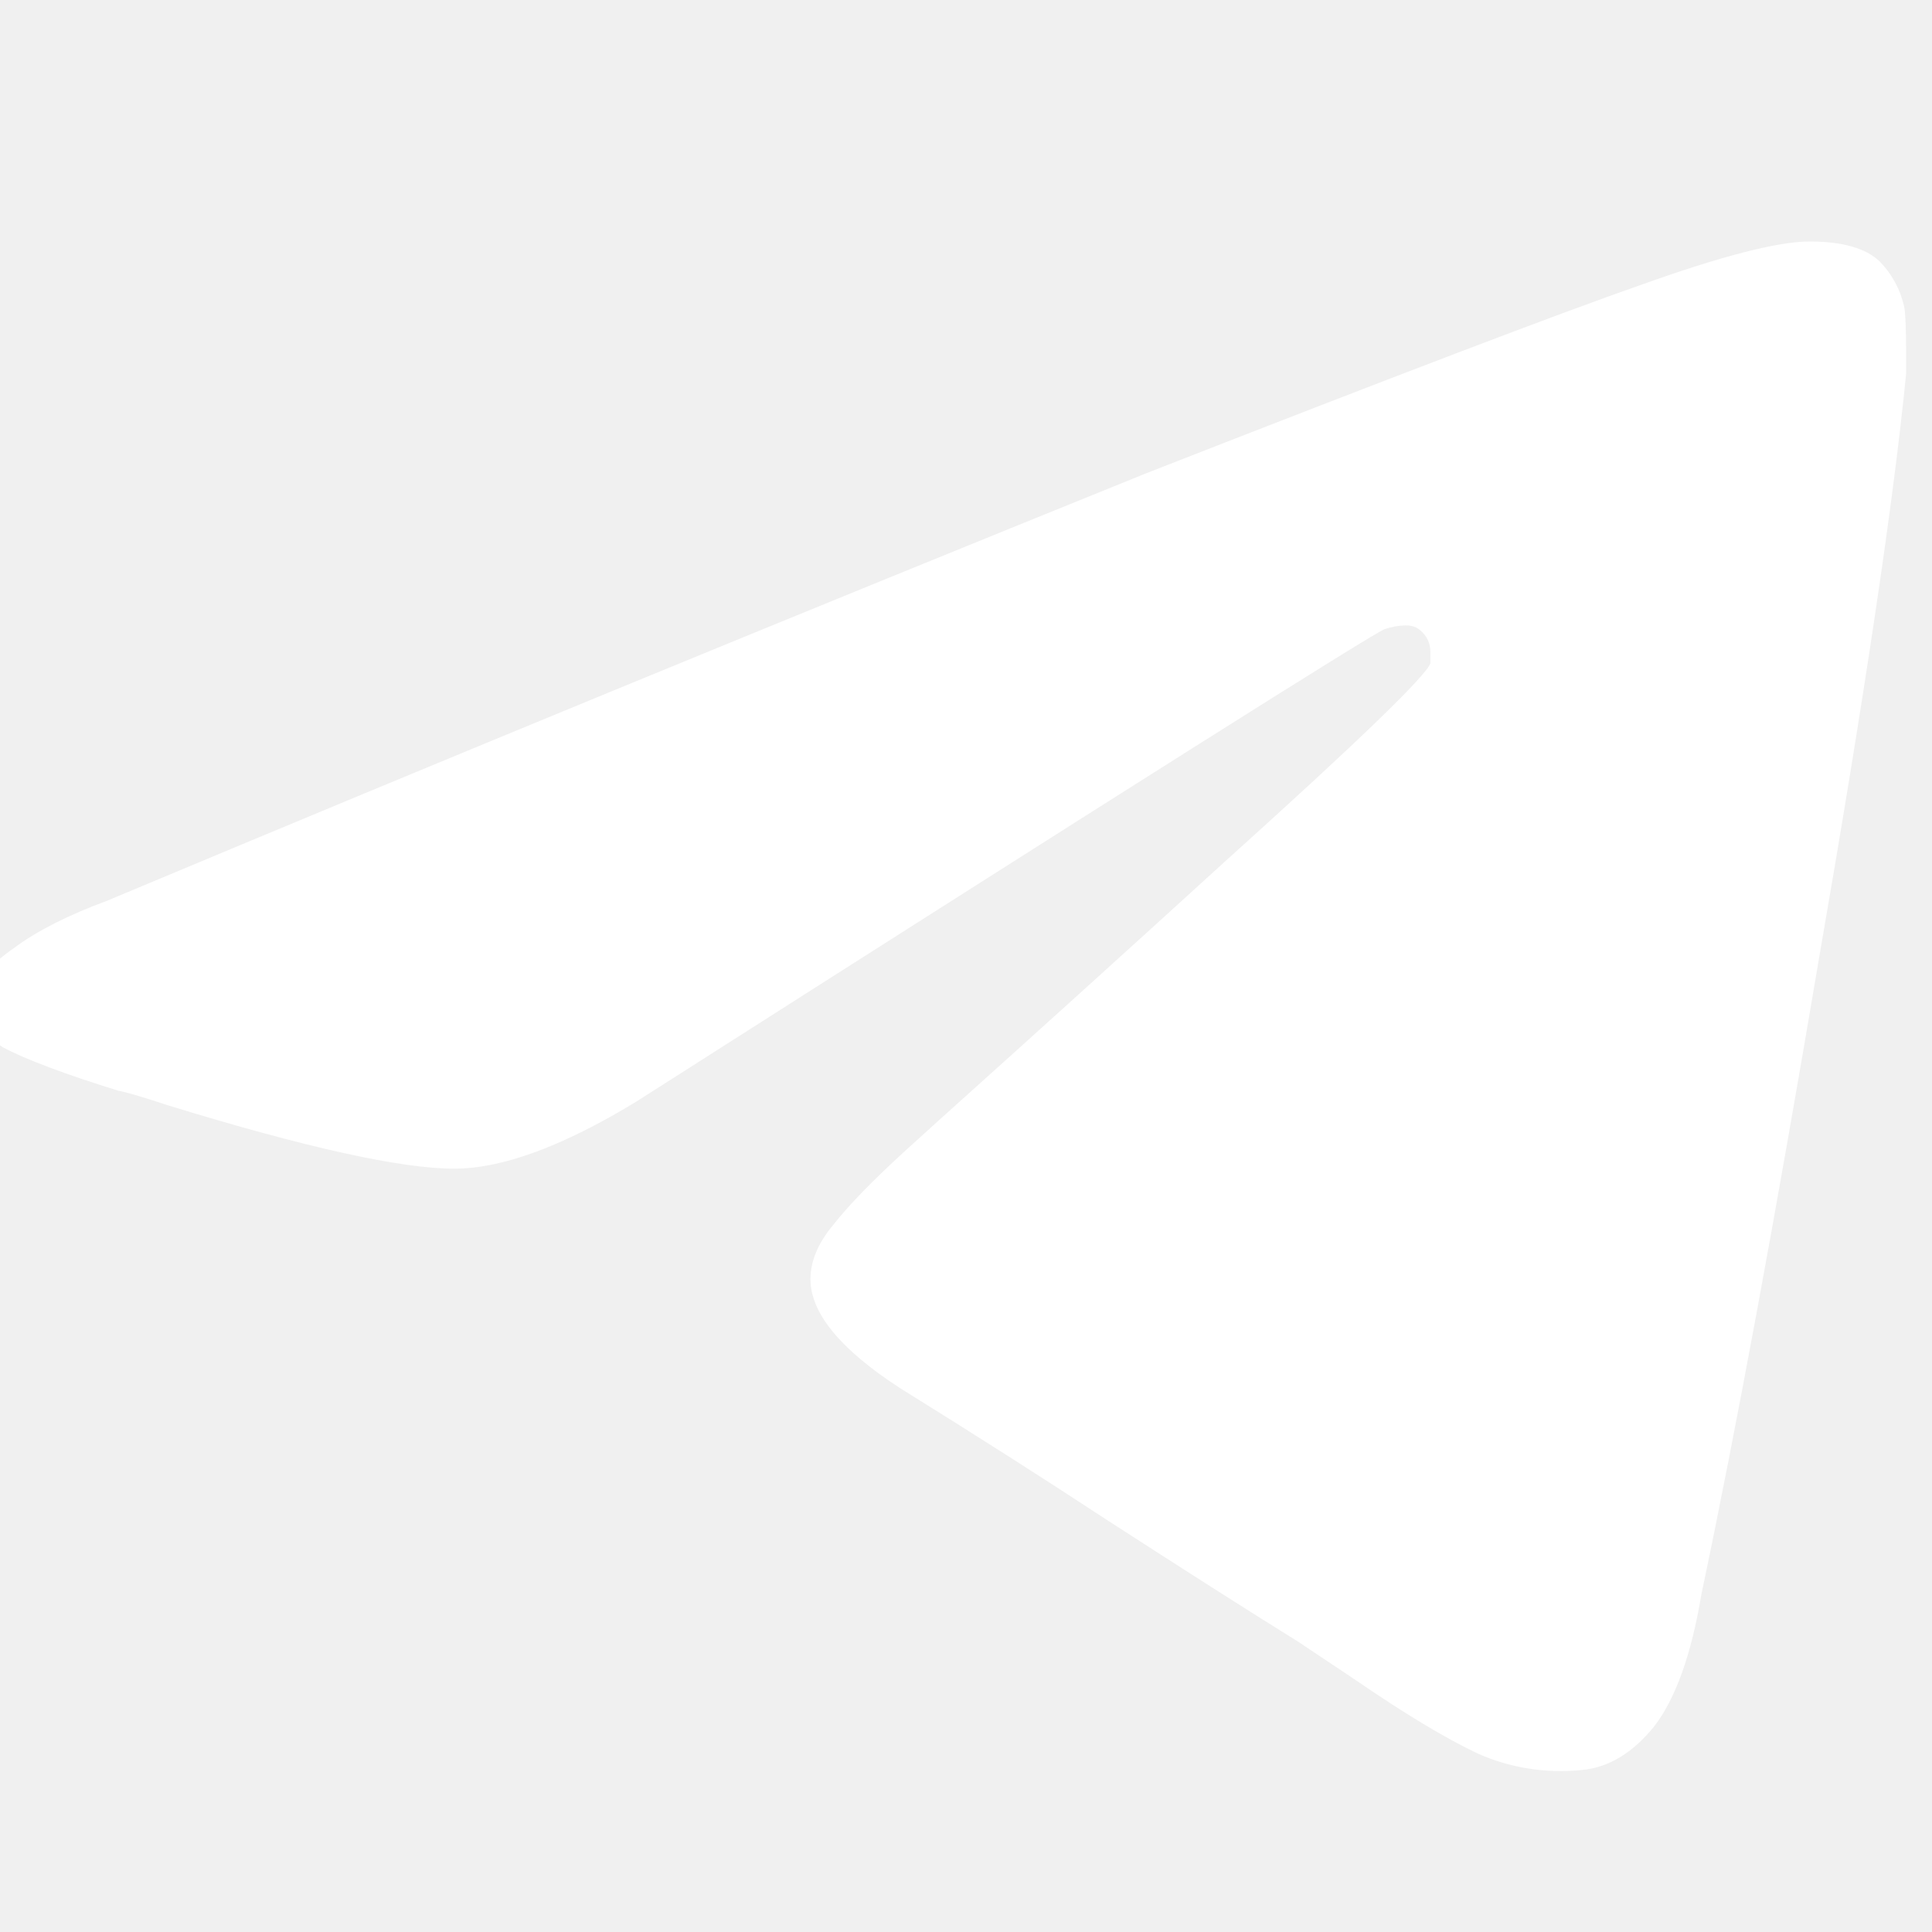
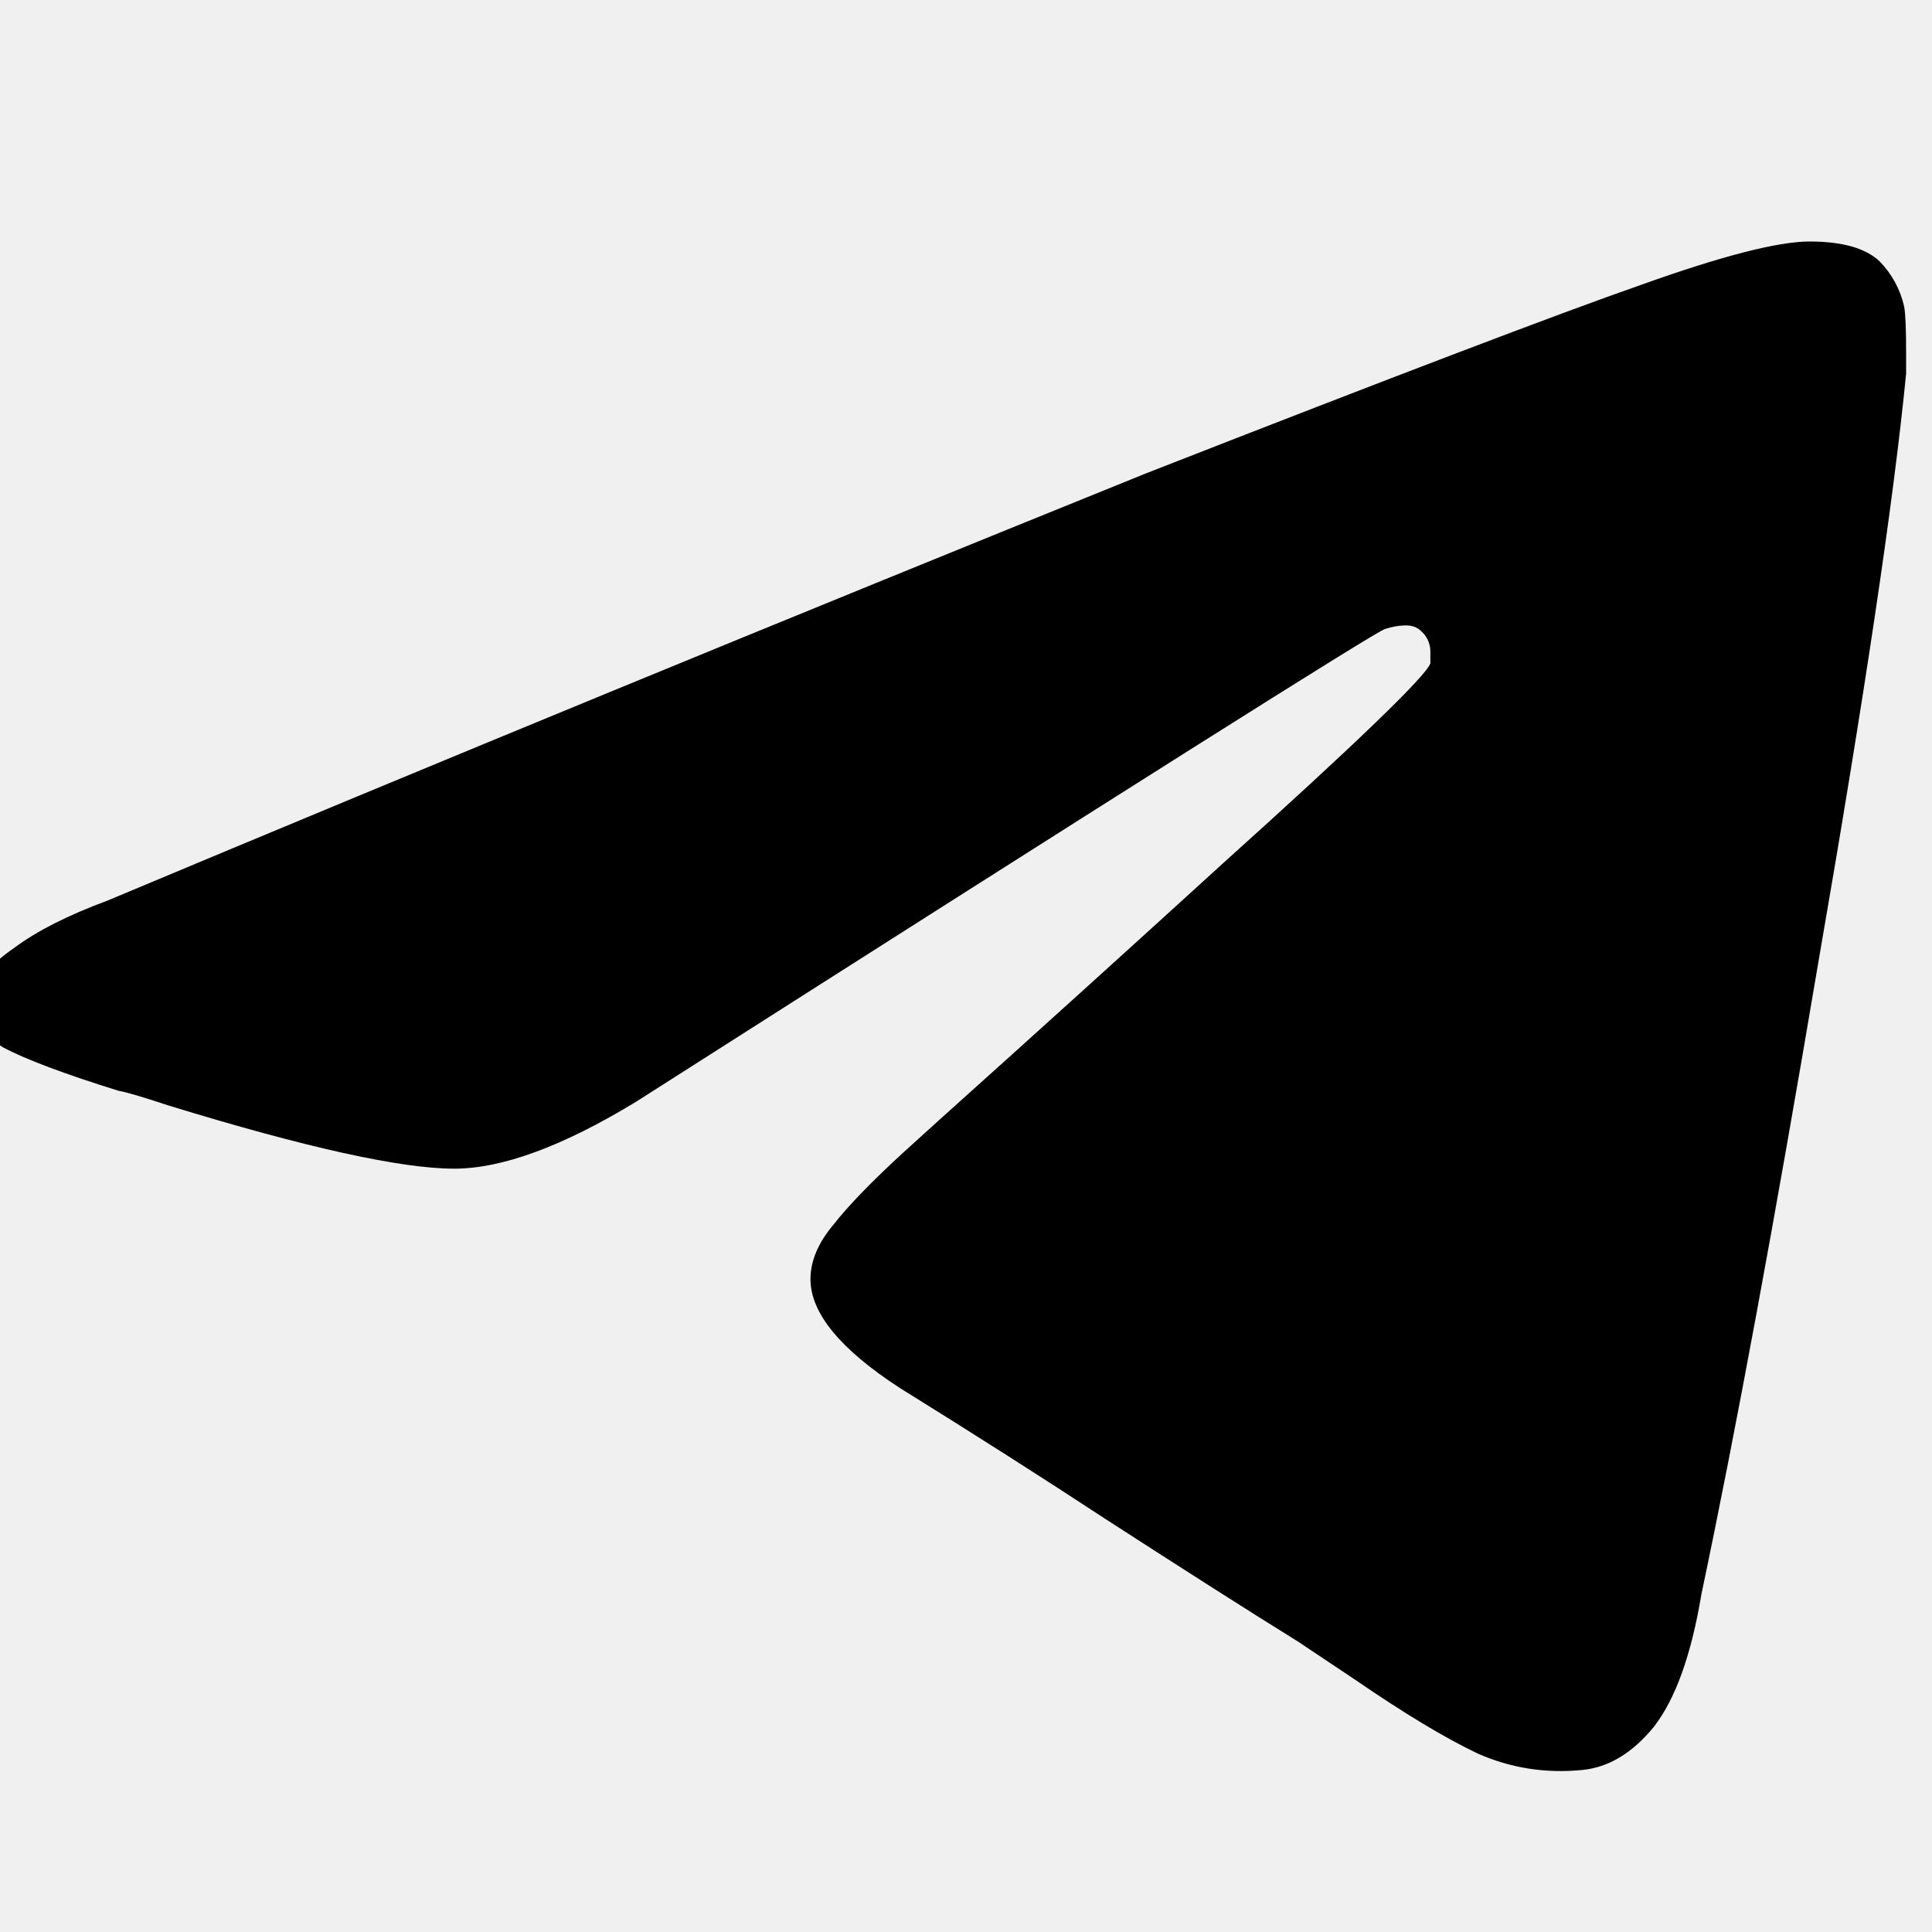
- <svg xmlns="http://www.w3.org/2000/svg" width="20" height="20" fill="none">
+ <svg xmlns="http://www.w3.org/2000/svg" width="20" height="20">
  <g clip-path="url(#a)">
-     <path fill="#fff" d="M1.11 9.324c-.405.15-.726.312-.961.487-.236.163-.373.319-.412.469-.027.237.072.425.294.562.235.125.634.275 1.197.45.078.013.248.063.51.15 1.426.438 2.414.656 2.963.656.497 0 1.125-.231 1.884-.693 5.076-3.237 7.66-4.868 7.751-4.893a.716.716 0 0 1 .216-.038c.065 0 .118.019.157.057a.281.281 0 0 1 .098.206v.131c-.052.137-.765.825-2.139 2.062a501.09 501.09 0 0 1-2.943 2.662l-.373.338c-.327.3-.57.55-.726.75-.157.187-.236.374-.236.562 0 .35.308.725.923 1.125.784.487 1.49.937 2.119 1.35.811.524 1.478.95 2.001 1.274l.59.394c.51.35.934.606 1.275.768.34.15.7.207 1.079.17.275-.026.523-.176.746-.45.222-.288.386-.744.49-1.37.353-1.674.759-3.867 1.217-6.58.47-2.711.772-4.73.902-6.054v-.207c0-.25-.006-.412-.02-.487a.97.97 0 0 0-.254-.469c-.144-.137-.386-.206-.726-.206-.327 0-.91.15-1.747.45-.824.287-2.531.937-5.121 1.95C8.096 6.424 4.51 7.899 1.11 9.324Z" />
+     <path fill="currentColor" d="M1.11 9.324c-.405.15-.726.312-.961.487-.236.163-.373.319-.412.469-.027.237.072.425.294.562.235.125.634.275 1.197.45.078.013.248.063.51.15 1.426.438 2.414.656 2.963.656.497 0 1.125-.231 1.884-.693 5.076-3.237 7.66-4.868 7.751-4.893a.716.716 0 0 1 .216-.038c.065 0 .118.019.157.057a.281.281 0 0 1 .098.206v.131c-.052.137-.765.825-2.139 2.062a501.09 501.09 0 0 1-2.943 2.662l-.373.338c-.327.3-.57.55-.726.75-.157.187-.236.374-.236.562 0 .35.308.725.923 1.125.784.487 1.49.937 2.119 1.35.811.524 1.478.95 2.001 1.274l.59.394c.51.35.934.606 1.275.768.34.15.7.207 1.079.17.275-.026.523-.176.746-.45.222-.288.386-.744.49-1.37.353-1.674.759-3.867 1.217-6.58.47-2.711.772-4.73.902-6.054v-.207c0-.25-.006-.412-.02-.487a.97.97 0 0 0-.254-.469c-.144-.137-.386-.206-.726-.206-.327 0-.91.15-1.747.45-.824.287-2.531.937-5.121 1.95C8.096 6.424 4.51 7.899 1.11 9.324Z" />
  </g>
  <defs>
    <clipPath id="a">
-       <path fill="#fff" d="M0 0h20v20H0z" />
+       <path fill="currentColor" d="M0 0h20v20H0z" />
    </clipPath>
  </defs>
</svg>
